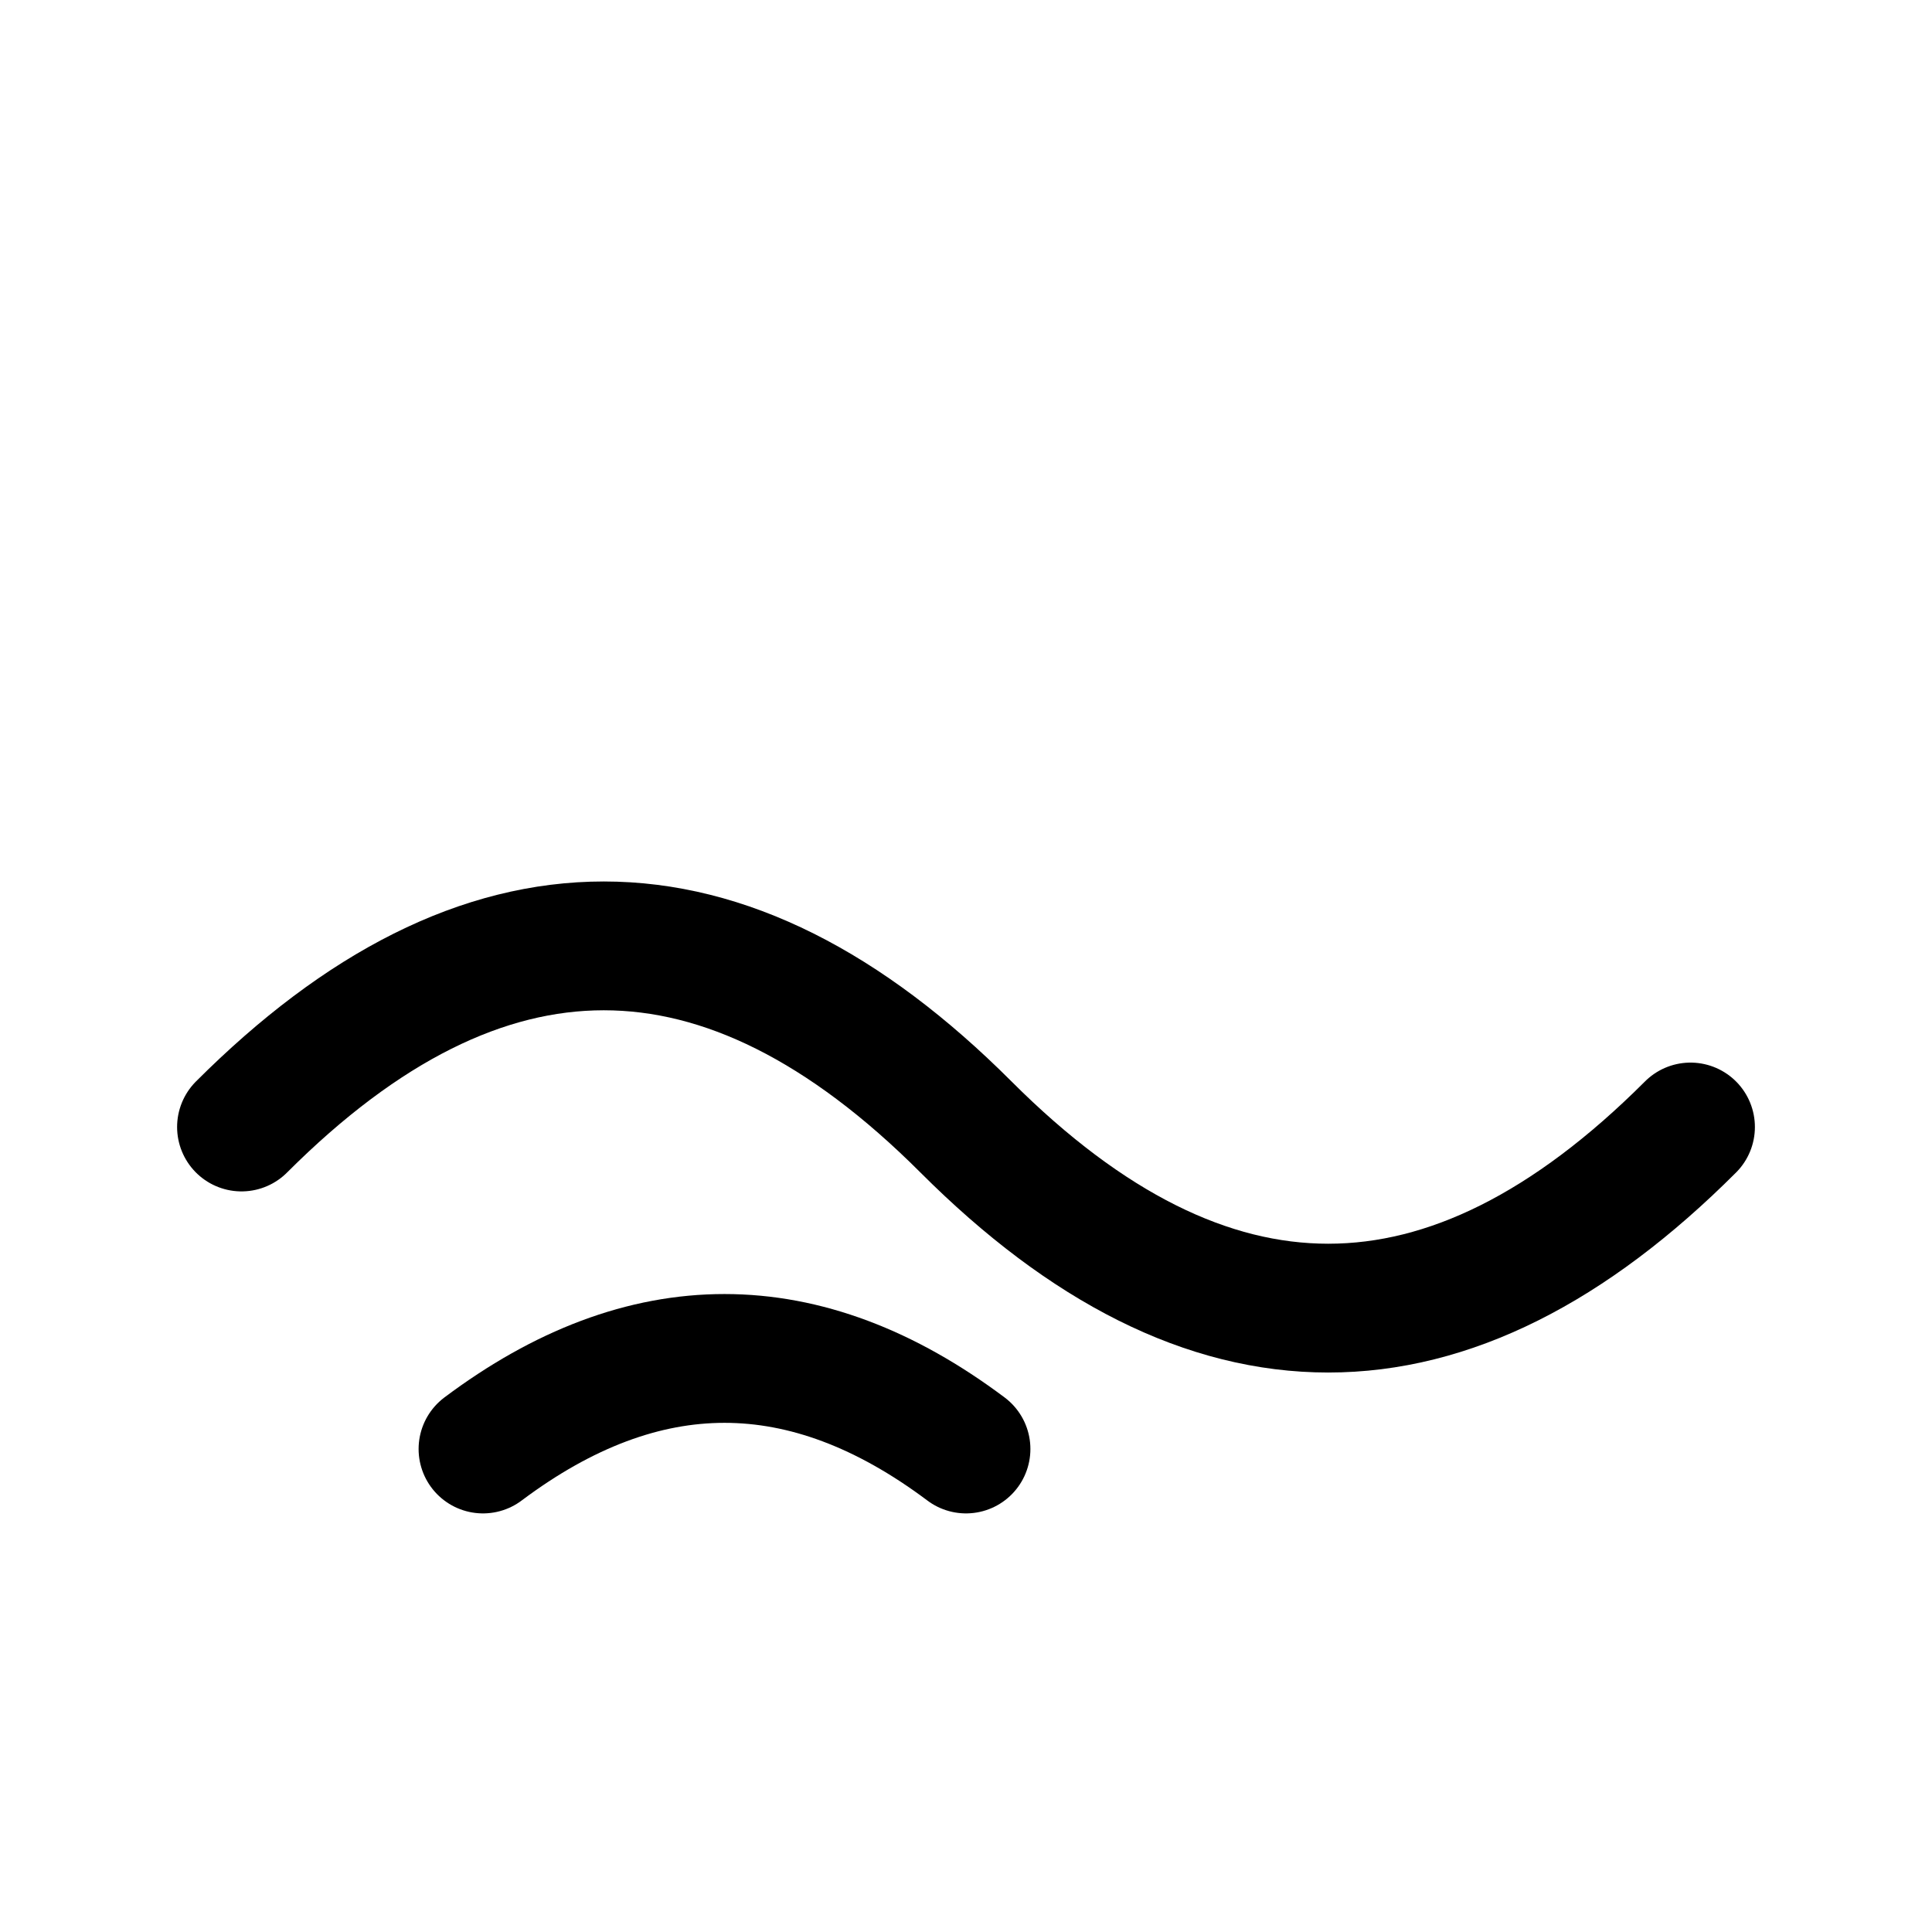
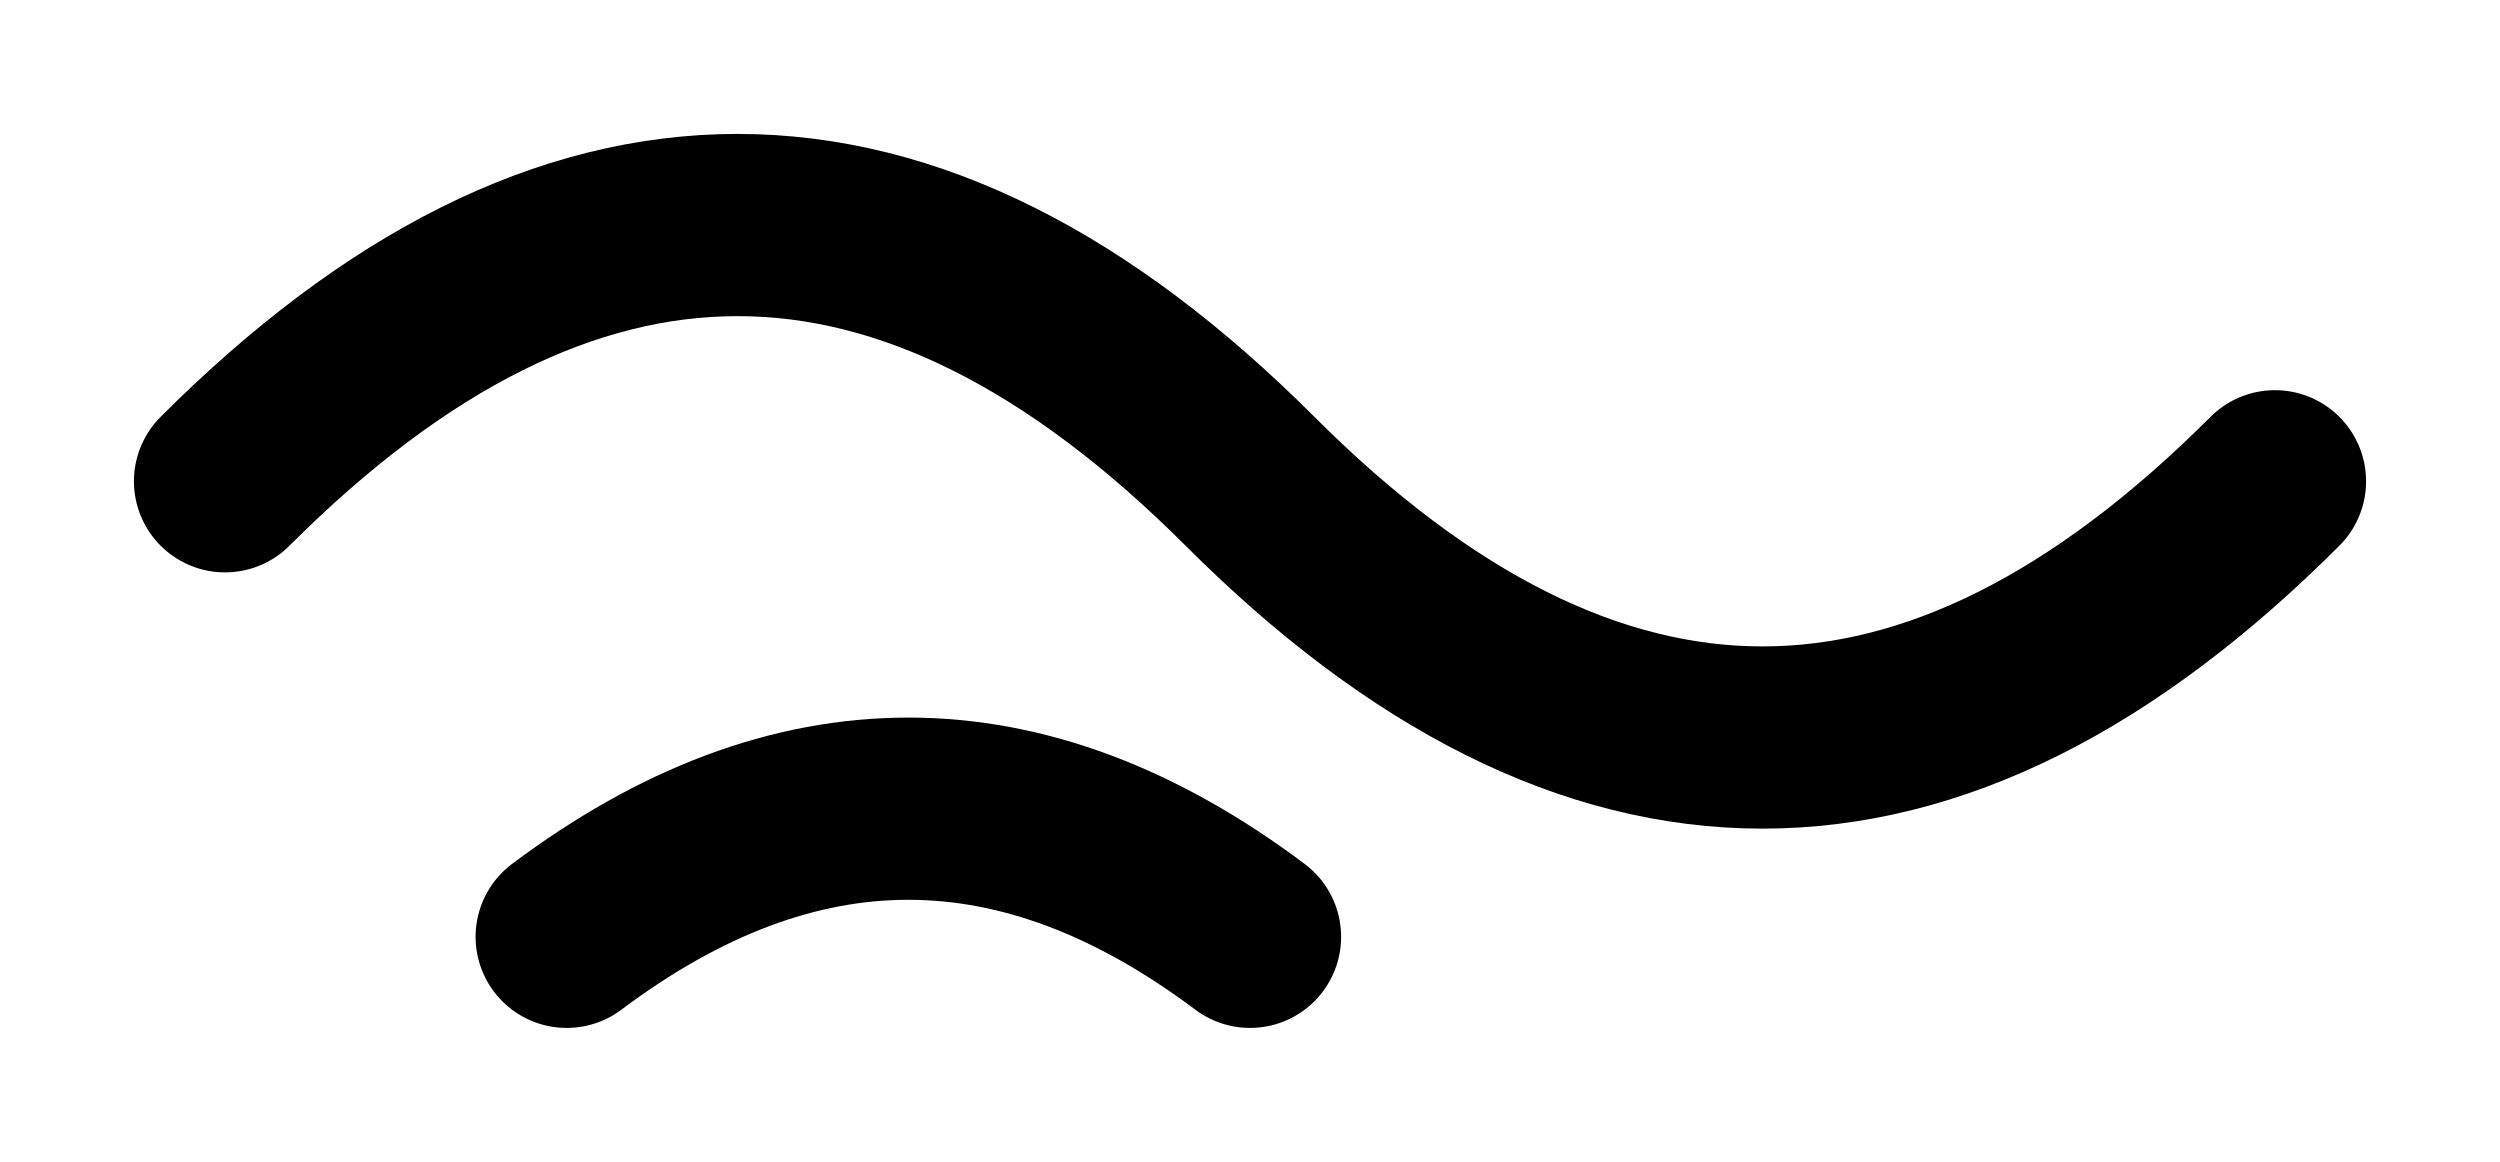
- <svg xmlns="http://www.w3.org/2000/svg" viewBox="0 0 24 24" fill="none" stroke="currentColor" stroke-width="1.6" stroke-linecap="round" stroke-linejoin="round">
+ <svg xmlns="http://www.w3.org/2000/svg" fill="none" stroke="currentColor" stroke-width="1.6" stroke-linecap="round" stroke-linejoin="round" viewBox="1.024 9.774 21.952 10.202">
  <path d="M3 14c3-3 6-3 9 0s6 3 9 0" />
  <path d="M6 18c2-1.5 4-1.5 6 0" />
</svg>
